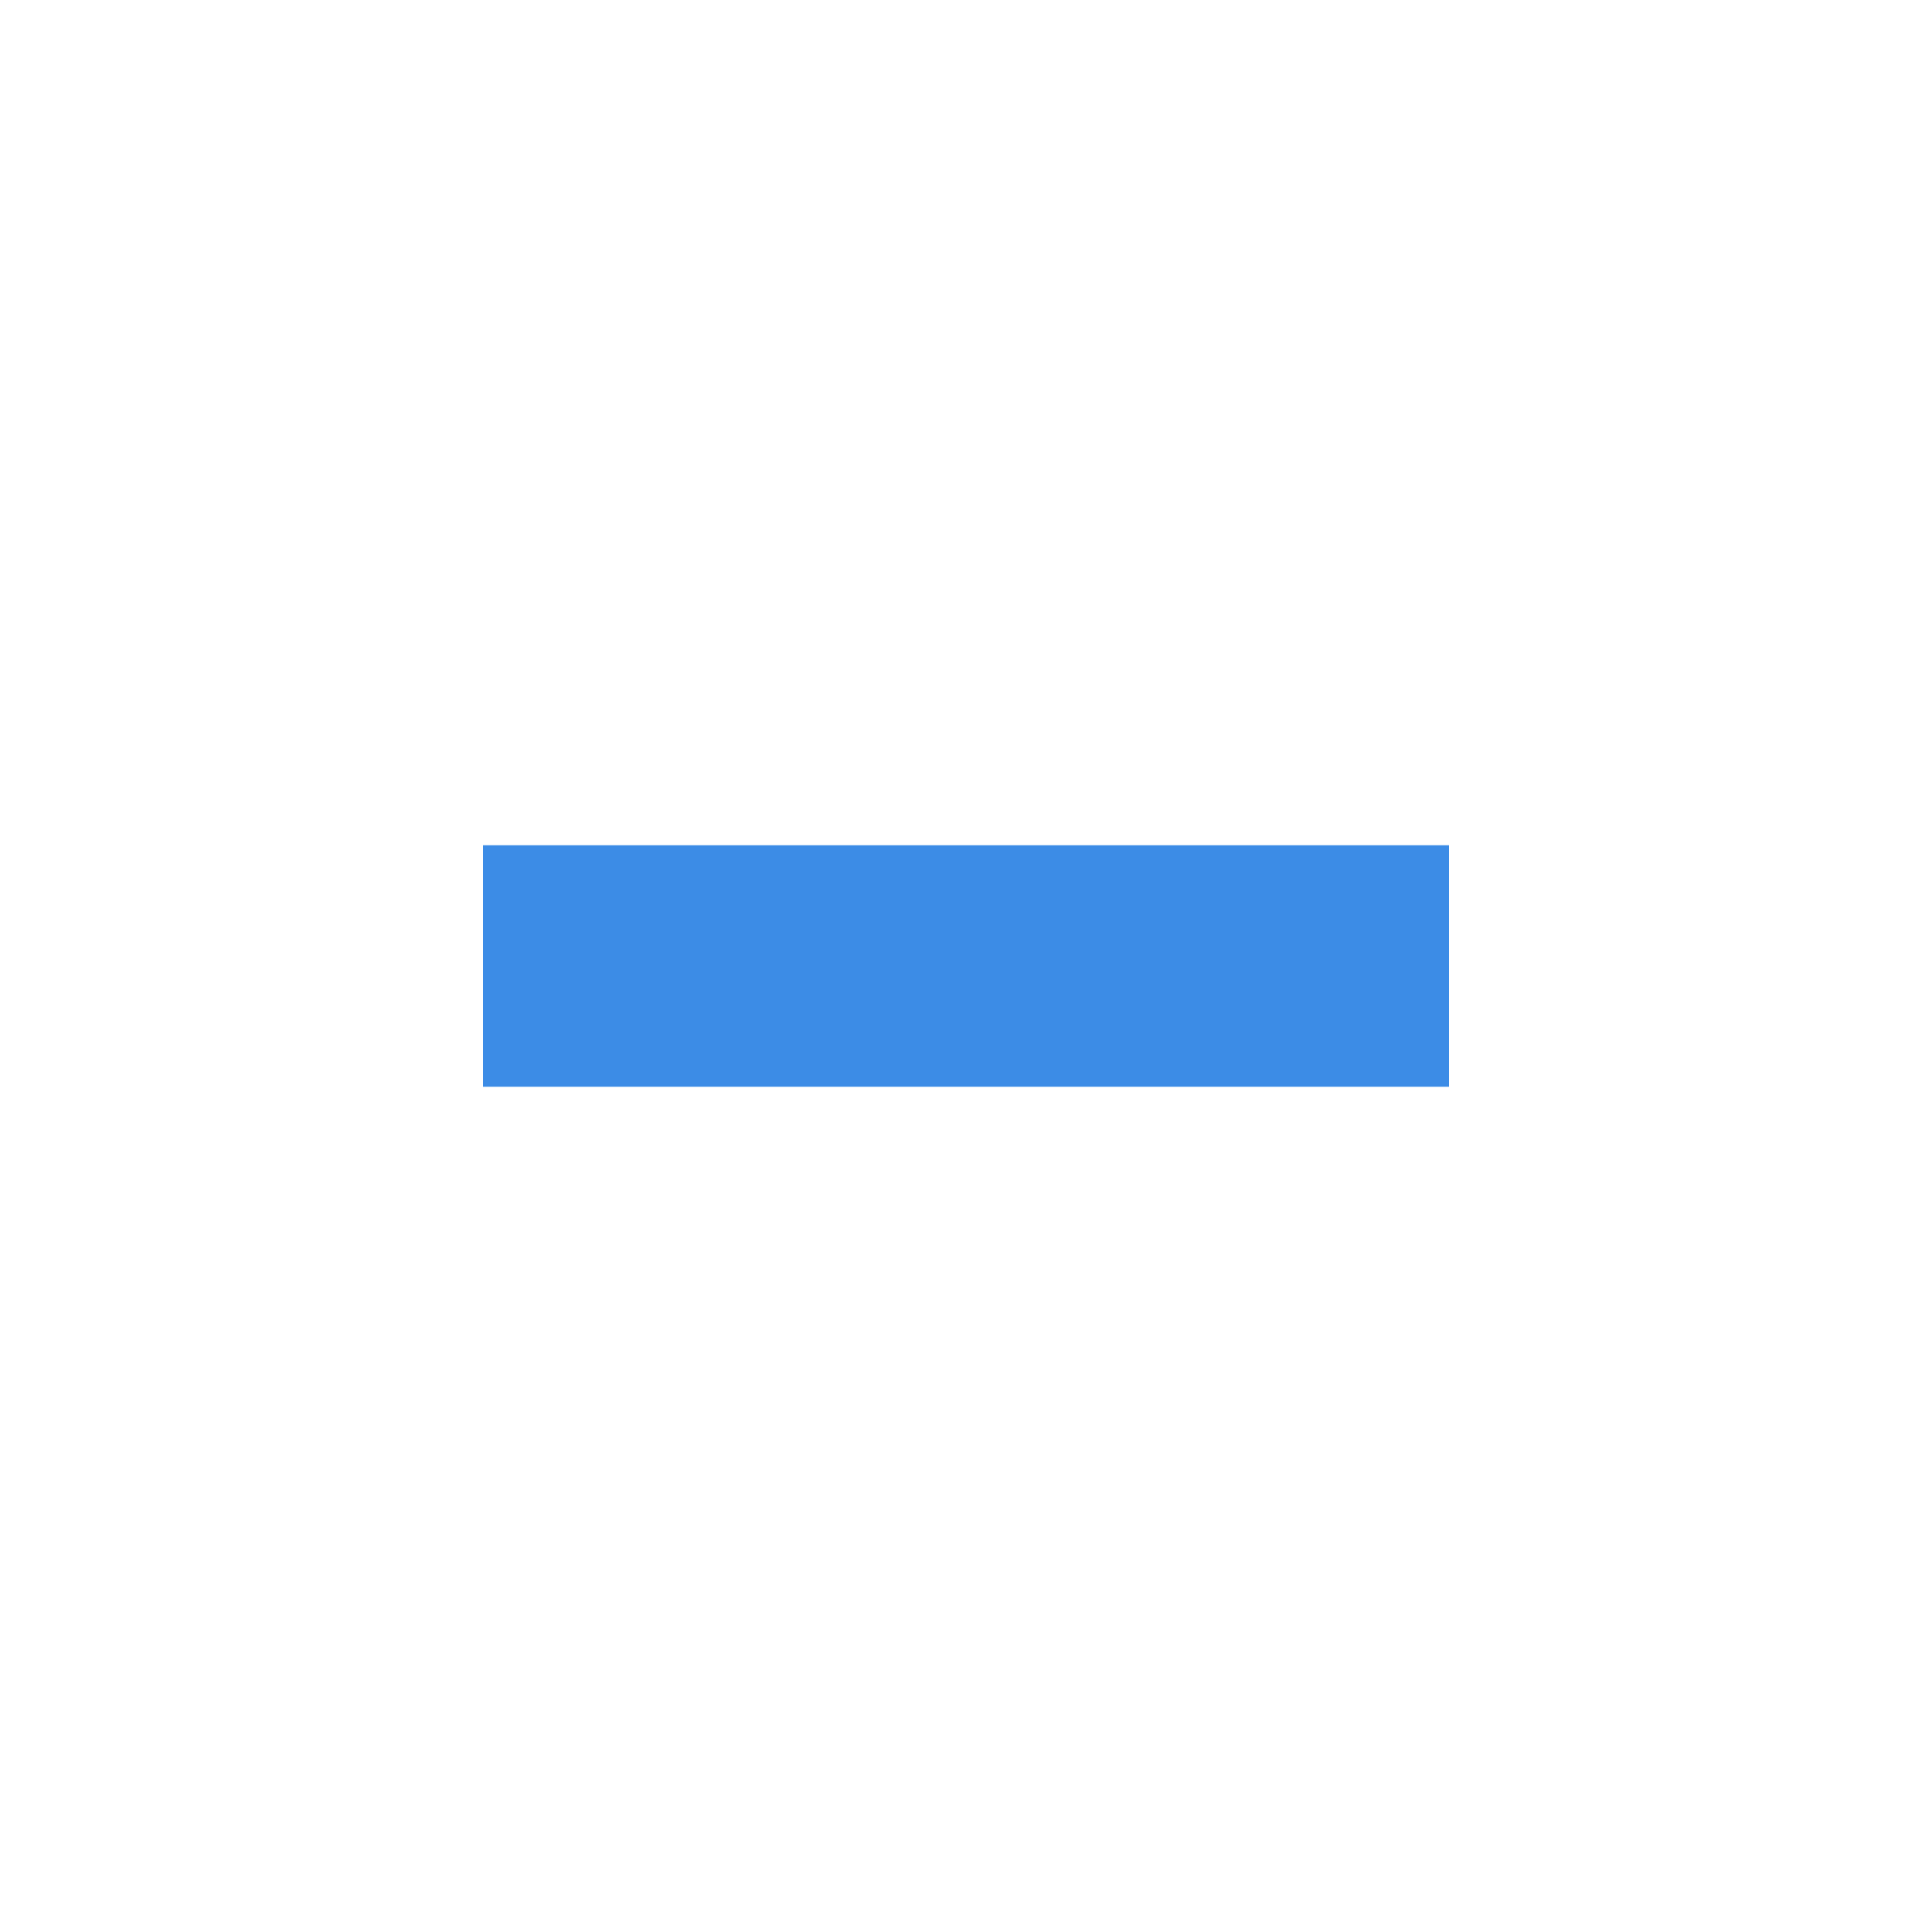
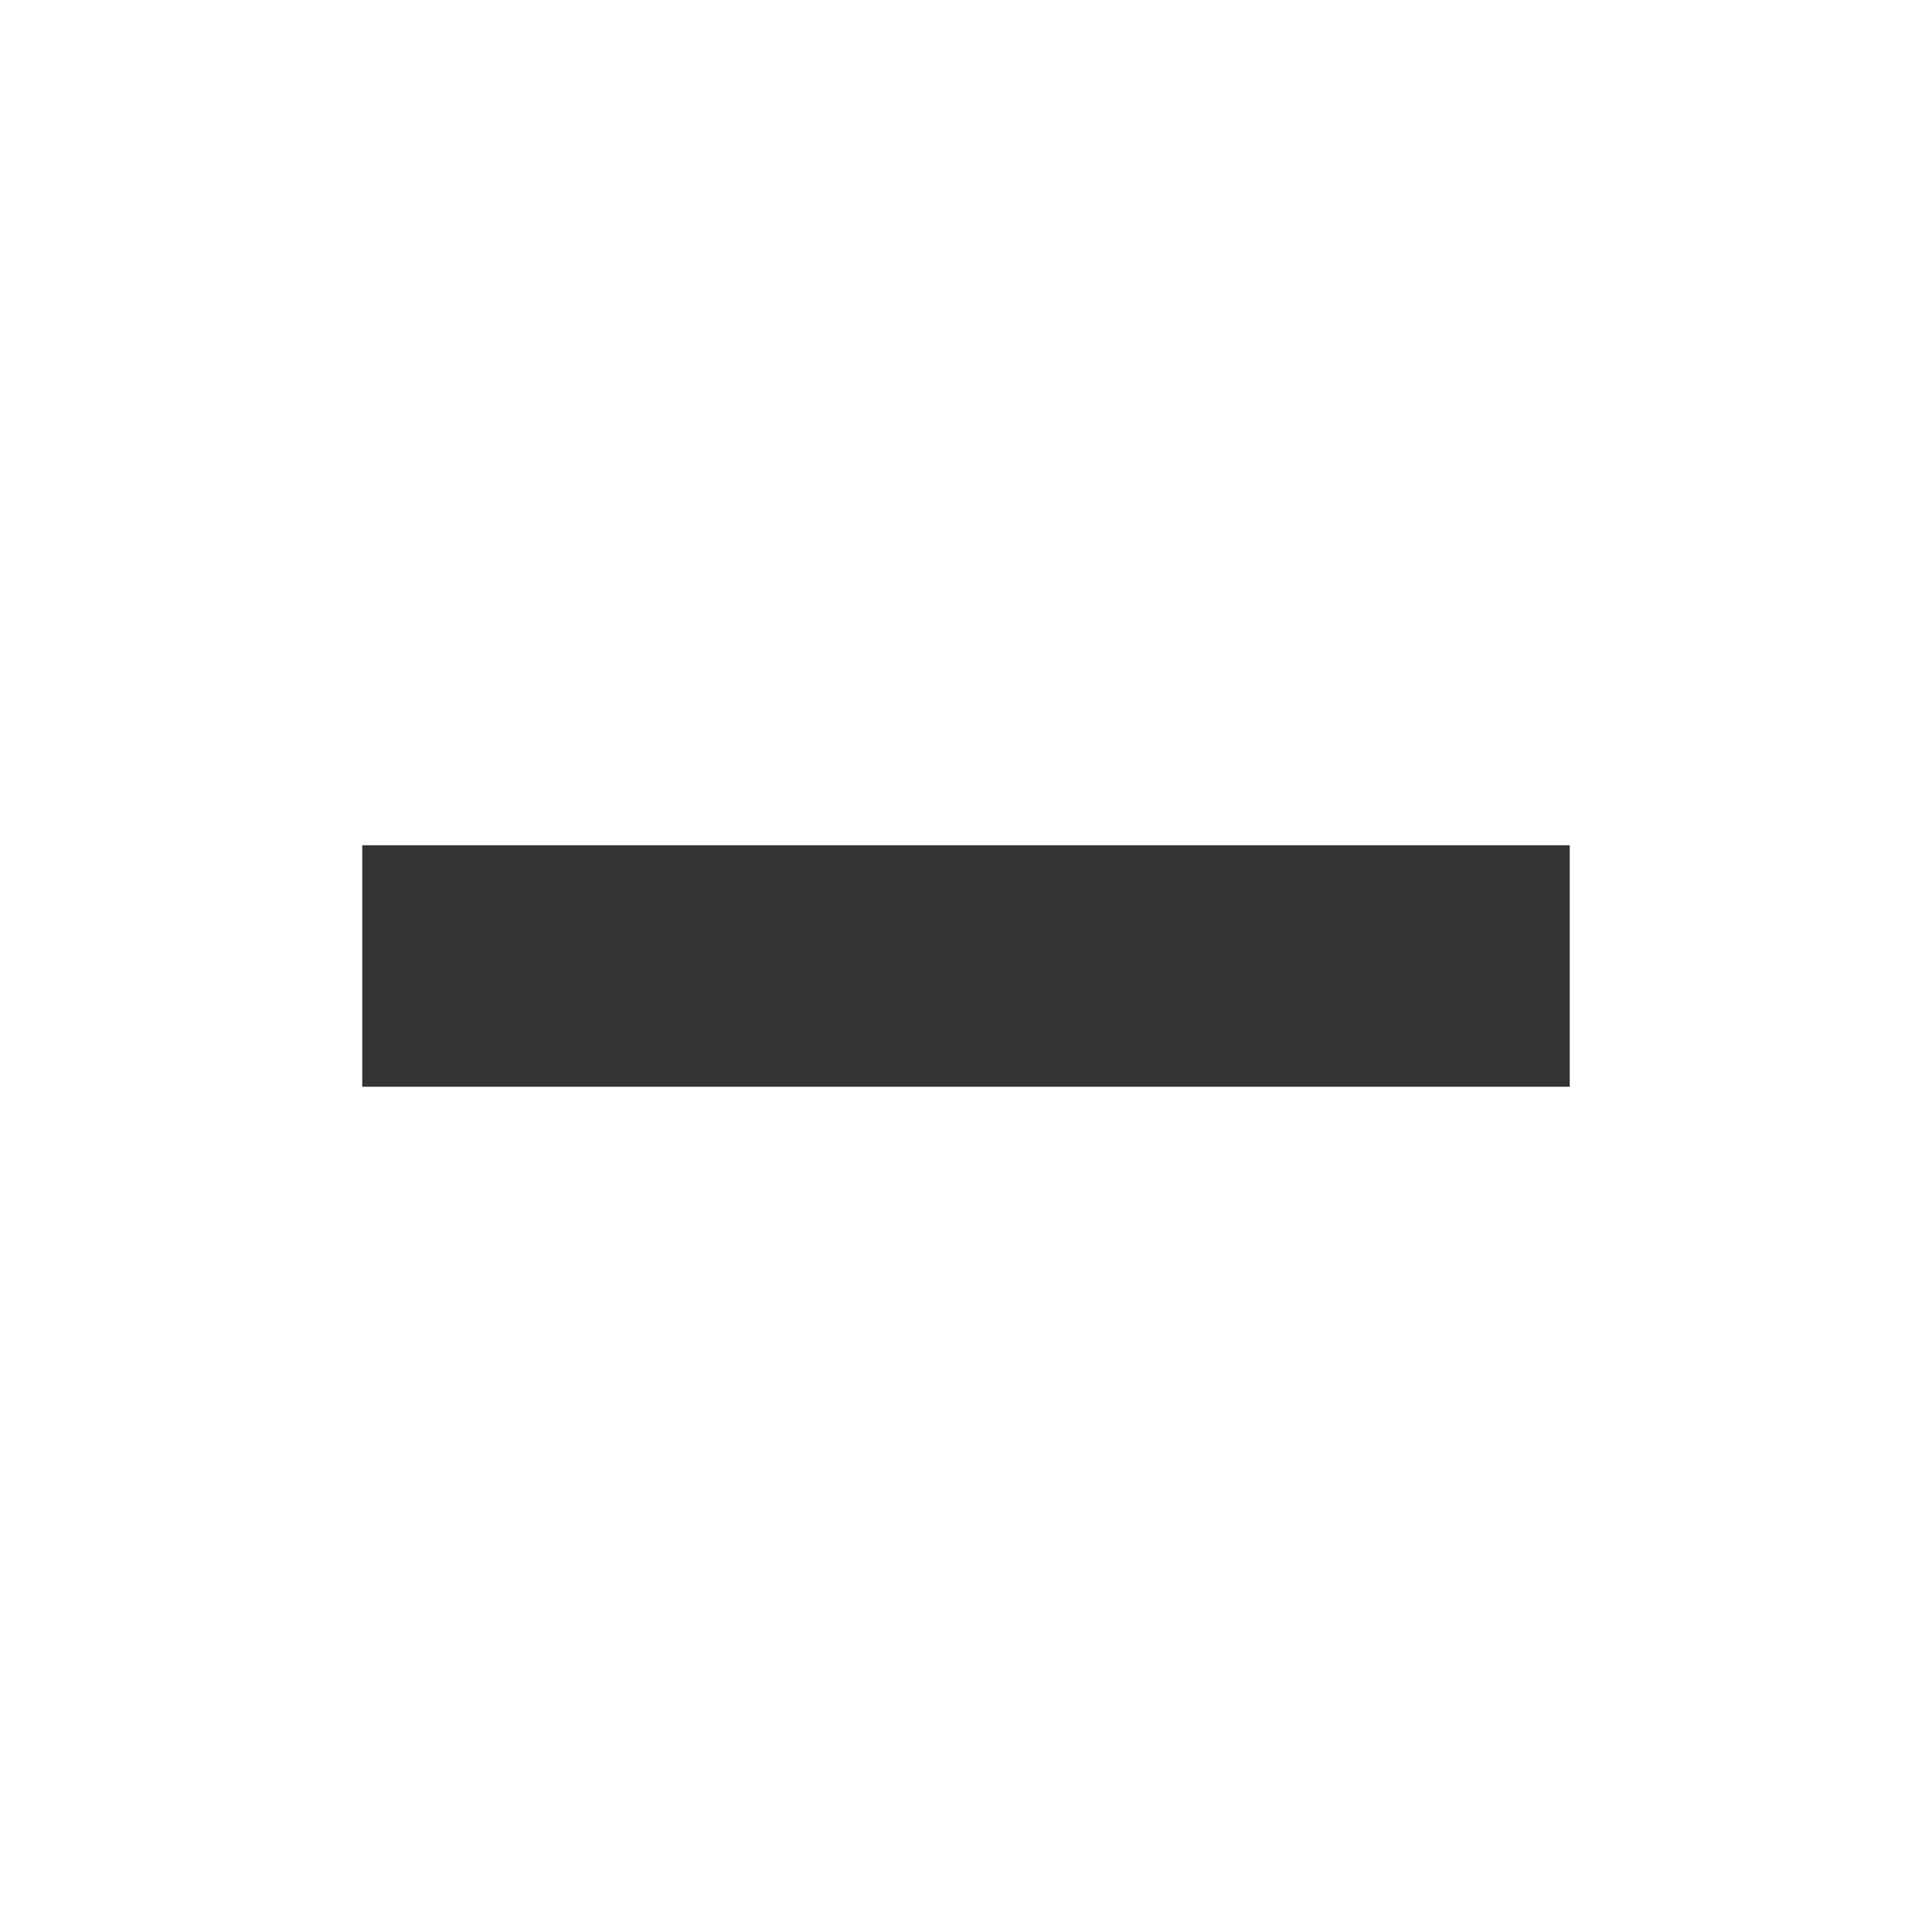
<svg xmlns="http://www.w3.org/2000/svg" height="16px" viewBox="0 0 16 16" width="16px" version="1.1" id="svg4" xml:space="preserve">
  <defs id="defs8">
    <style type="text/css" id="current-color-scheme-36">
      .ColorScheme-Text {
        color:#eff0f1;
      }
      .ColorScheme-NegativeText {
        color:#da4453;
      }
      </style>
    <style type="text/css" id="current-color-scheme-367">
      .ColorScheme-Text {
        color:#eff0f1;
      }
      .ColorScheme-NegativeText {
        color:#da4453;
      }
      </style>
    <style type="text/css" id="current-color-scheme-5">
      .ColorScheme-Text {
        color:#eff0f1;
      }
      .ColorScheme-NegativeText {
        color:#da4453;
      }
      </style>
    <style type="text/css" id="current-color-scheme-36-3">
      .ColorScheme-Text {
        color:#eff0f1;
      }
      .ColorScheme-NegativeText {
        color:#da4453;
      }
      </style>
    <style type="text/css" id="current-color-scheme-62">
      .ColorScheme-Text {
        color:#eff0f1;
      }
      .ColorScheme-NegativeText {
        color:#da4453;
      }
      </style>
    <style type="text/css" id="current-color-scheme-5-9">
      .ColorScheme-Text {
        color:#eff0f1;
      }
      .ColorScheme-NegativeText {
        color:#da4453;
      }
      </style>
    <style type="text/css" id="current-color-scheme-36-3-1">
      .ColorScheme-Text {
        color:#eff0f1;
      }
      .ColorScheme-NegativeText {
        color:#da4453;
      }
      </style>
  </defs>
  <style type="text/css" id="current-color-scheme">
        .ColorScheme-Text {
            color:#eff0f1;
        }
    </style>
  <style type="text/css" id="current-color-scheme-535">
        .ColorScheme-Text {
            color:#eff0f1;
        }
    </style>
  <style type="text/css" id="current-color-scheme-53">
        .ColorScheme-Text {
            color:#eff0f1;
        }
    </style>
  <style type="text/css" id="current-color-scheme-3">
        .ColorScheme-Text {
            color:#eff0f1;
        }
    </style>
  <style type="text/css" id="current-color-scheme-3-5">
        .ColorScheme-Text {
            color:#eff0f1;
        }
    </style>
  <style type="text/css" id="current-color-scheme-3-3">
        .ColorScheme-Text {
            color:#eff0f1;
        }
    </style>
  <style type="text/css" id="current-color-scheme-36-35">
        .ColorScheme-Text {
            color:#eff0f1;
        }
    </style>
  <style type="text/css" id="current-color-scheme-6">
        .ColorScheme-Text {
            color:#eff0f1;
        }
    </style>
  <style type="text/css" id="current-color-scheme-3-7">
        .ColorScheme-Text {
            color:#eff0f1;
        }
    </style>
  <style type="text/css" id="current-color-scheme-3-2">
        .ColorScheme-Text {
            color:#eff0f1;
        }
    </style>
  <style type="text/css" id="current-color-scheme-3-3-7">
        .ColorScheme-Text {
            color:#eff0f1;
        }
    </style>
  <style type="text/css" id="current-color-scheme-36-0">
        .ColorScheme-Text {
            color:#eff0f1;
        }
    </style>
  <style type="text/css" id="current-color-scheme-6-9">
        .ColorScheme-Text {
            color:#eff0f1;
        }
    </style>
  <style type="text/css" id="current-color-scheme-3-7-3">
        .ColorScheme-Text {
            color:#eff0f1;
        }
    </style>
-   <rect style="fill:#3c8ce6;fill-opacity:1;stroke-width:1.414" id="rect1" width="8" height="2" x="4" y="7" />
+   <rect fill="#666" height="2" overflow="visible" style="color:#bebebe;fill:#333333;fill-opacity:1;marker:none" width="10" x="3" y="7" id="rect1-3" />
</svg>
